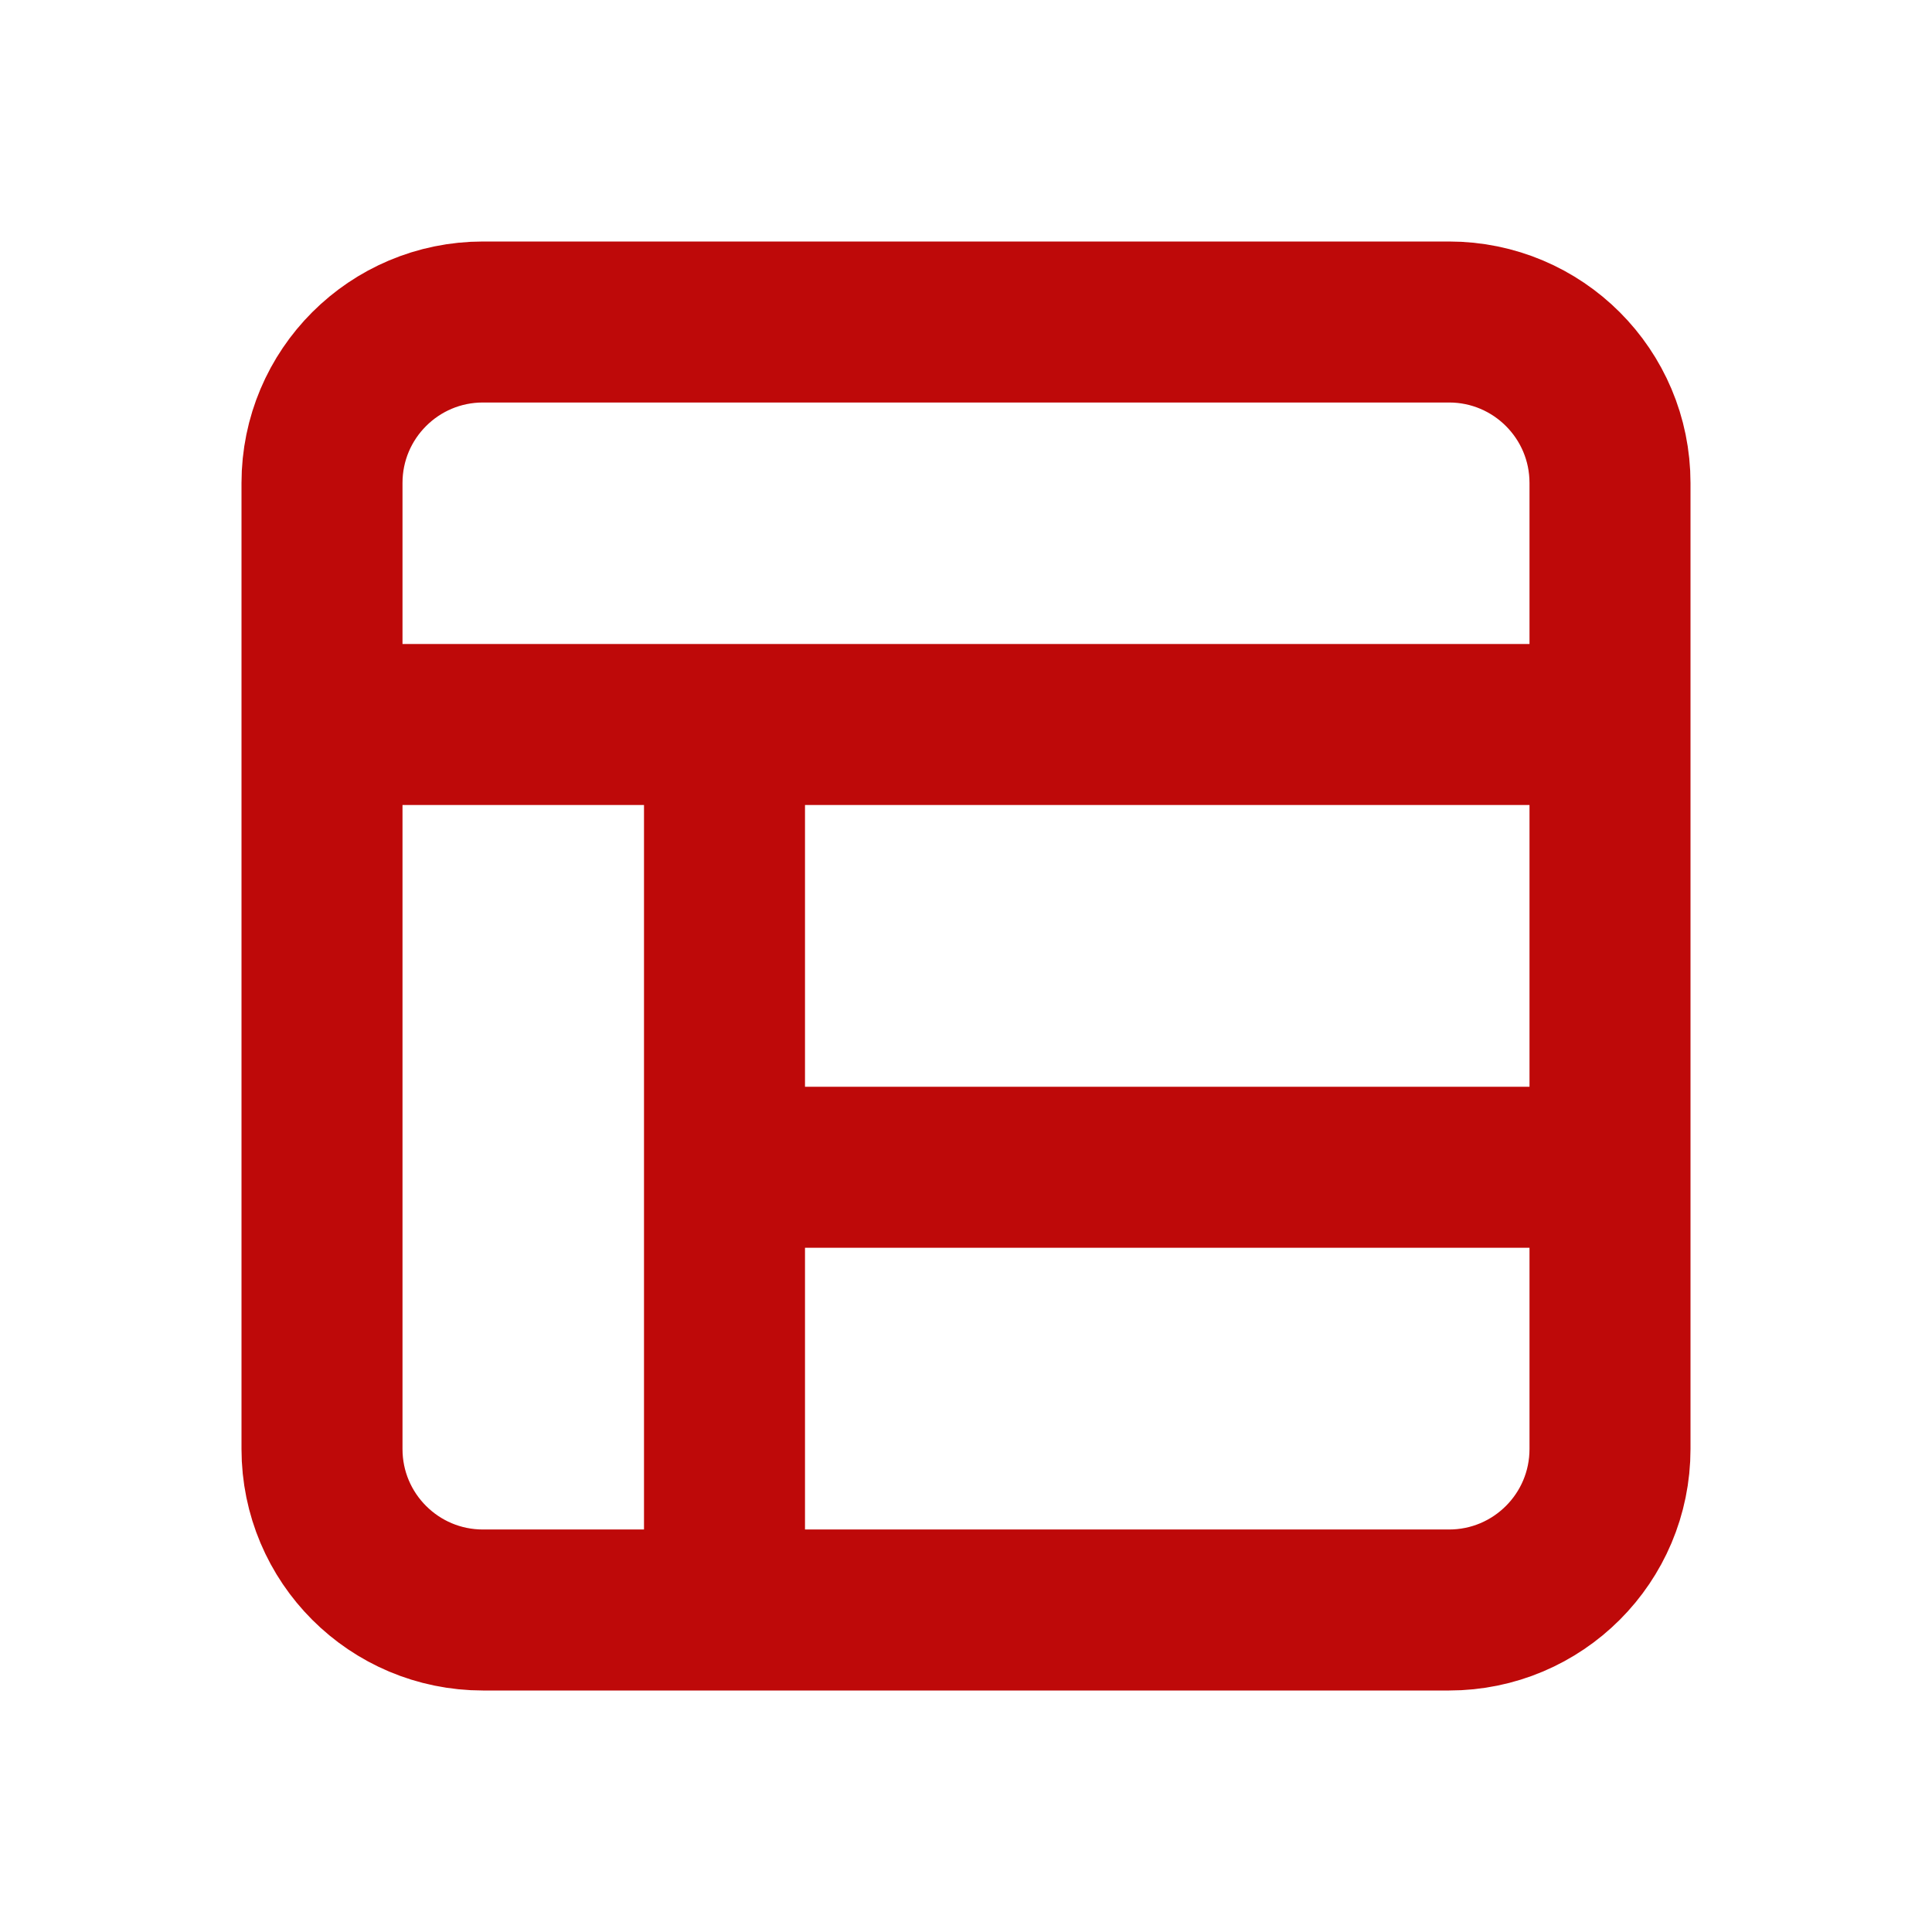
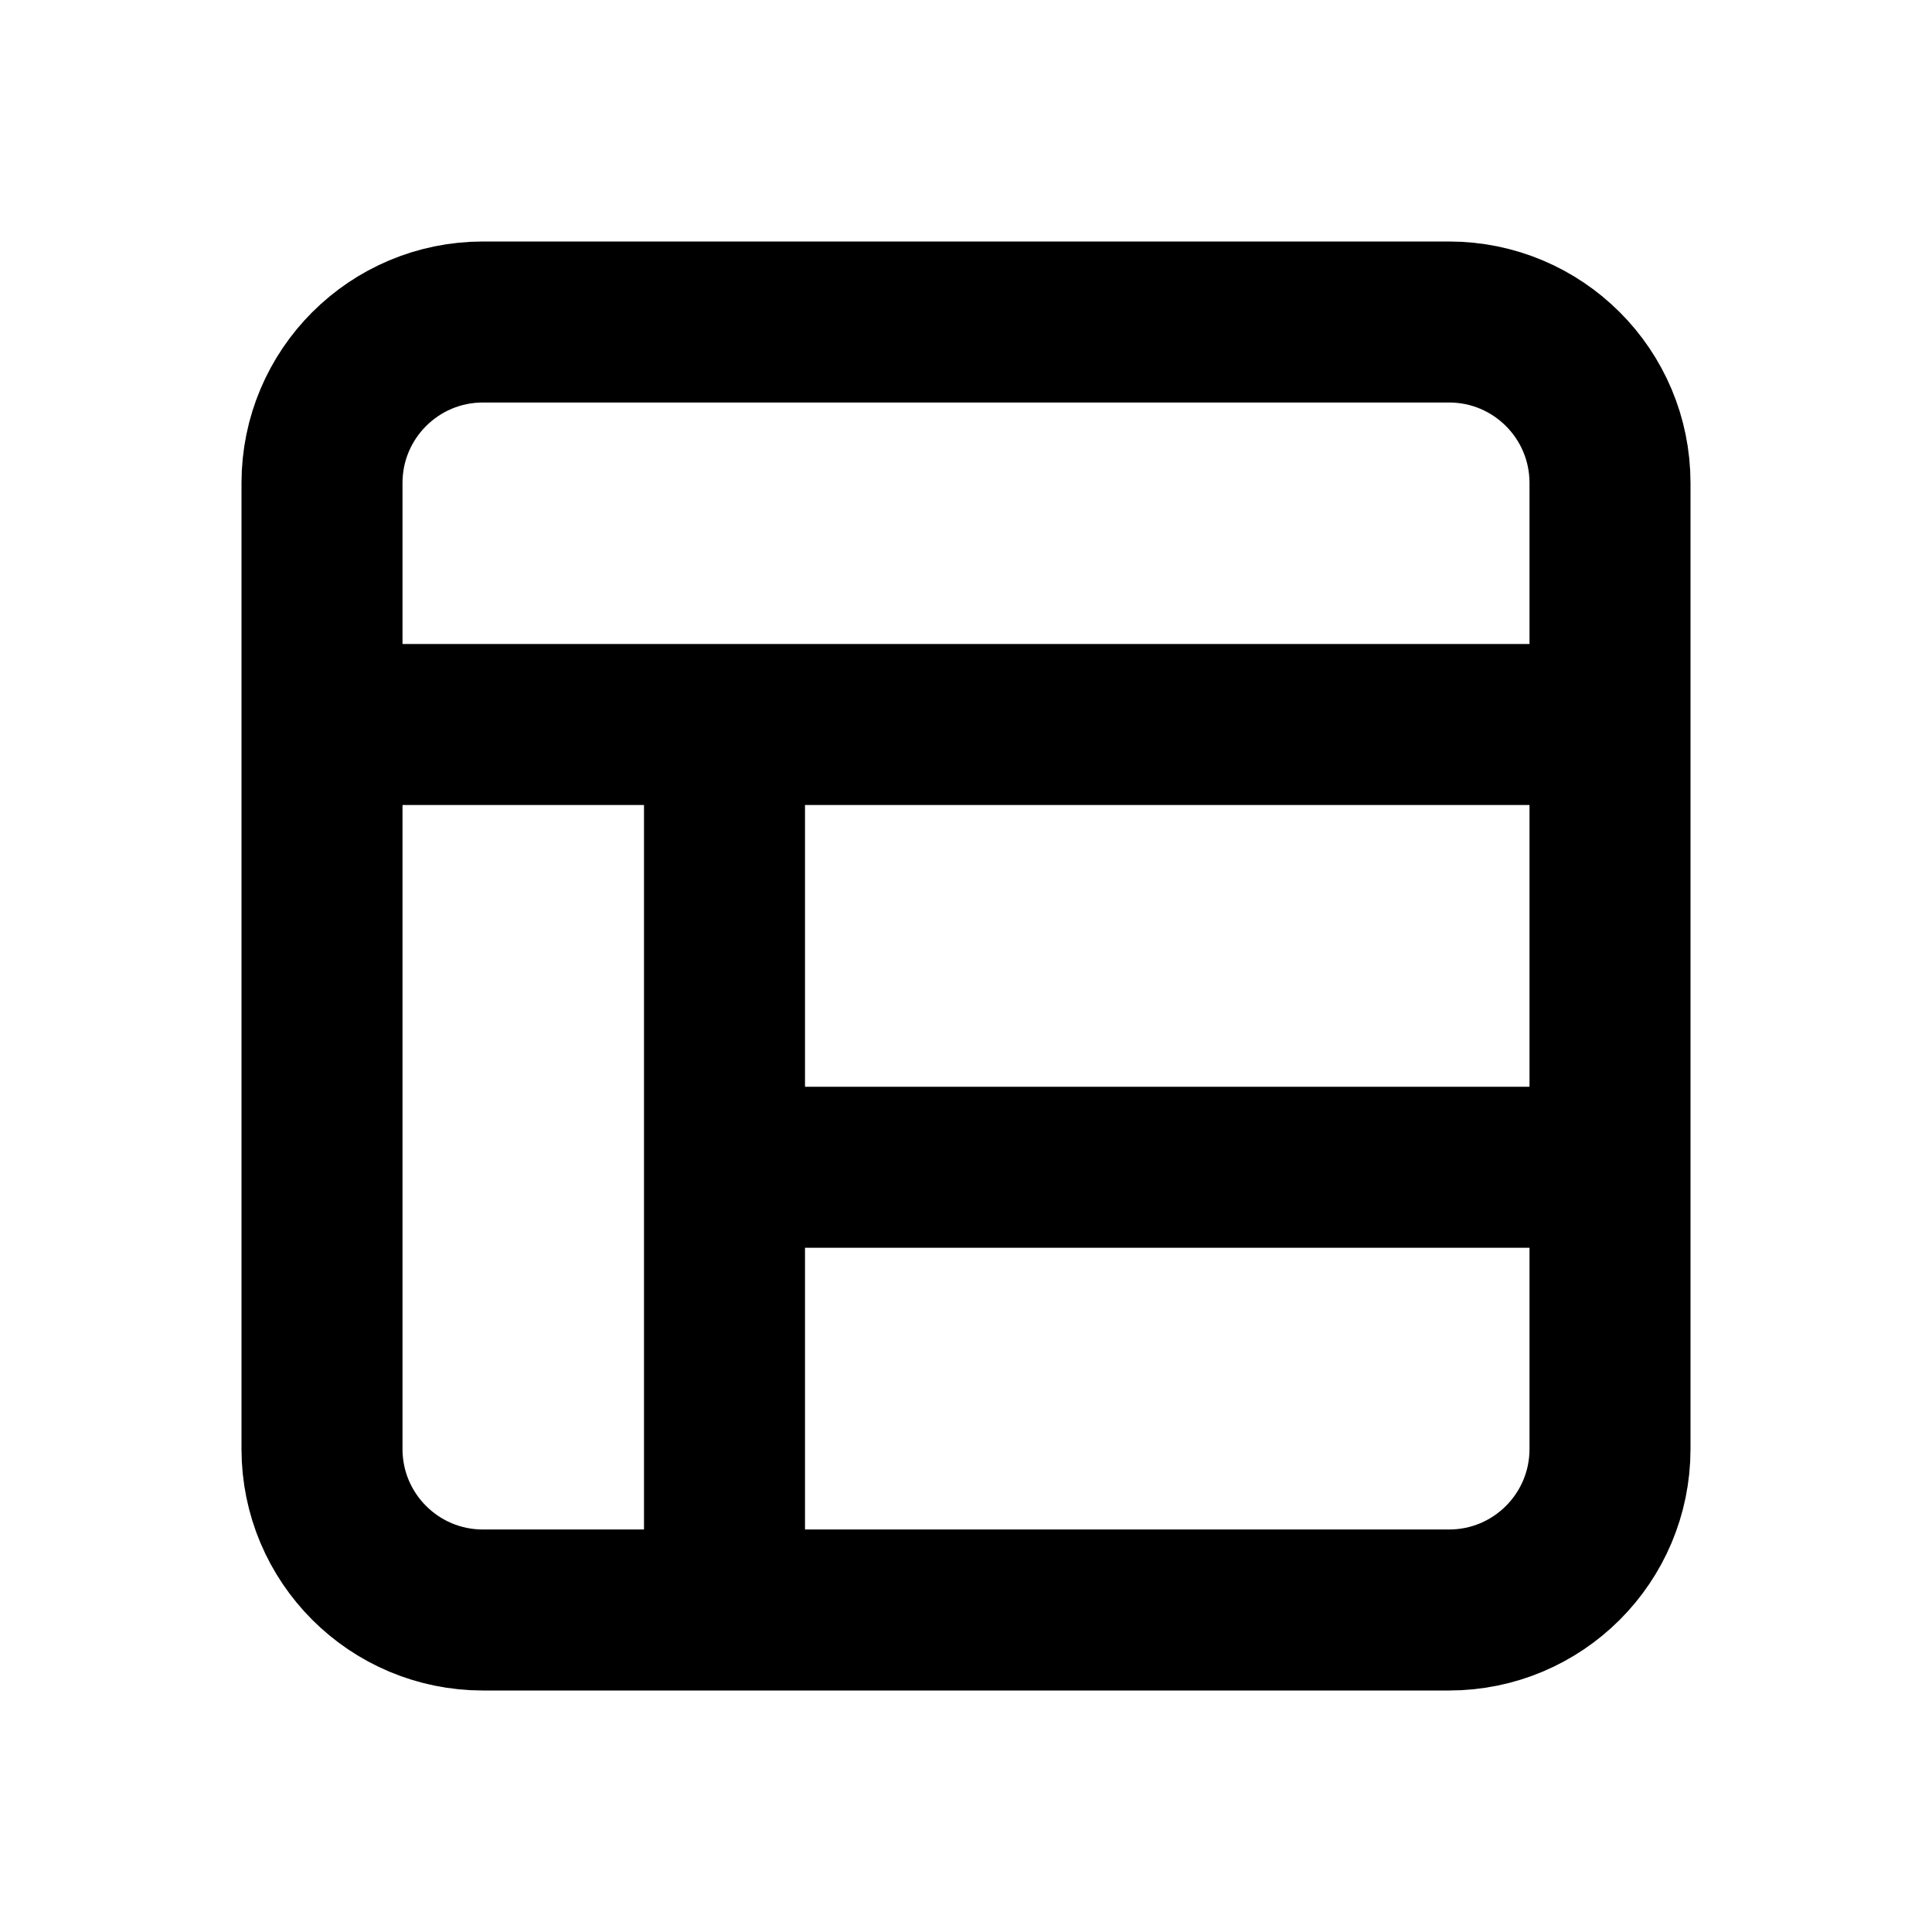
<svg xmlns="http://www.w3.org/2000/svg" width="800px" height="800px" viewBox="0 0 24 24" fill="none">
-   <path d="M4 9V18C4 19.105 4.895 20 6 20H9M4 9V6C4 4.895 4.895 4 6 4H18C19.105 4 20 4.895 20 6V9M4 9H9M20 9H9M20 9V14.5M9 9V14.5M9 20H18C19.105 20 20 19.105 20 18V14.5M9 20V14.5M9 14.5H20" stroke="#be0909" stroke-width="2" stroke-linecap="round" stroke-linejoin="round" />
+   <path d="M4 9V18C4 19.105 4.895 20 6 20H9M4 9V6C4 4.895 4.895 4 6 4H18C19.105 4 20 4.895 20 6V9M4 9H9M20 9H9M20 9V14.5M9 9V14.5M9 20H18C19.105 20 20 19.105 20 18V14.5M9 20V14.5M9 14.5H20" stroke="#000" stroke-width="2" stroke-linecap="round" stroke-linejoin="round" />
</svg>
